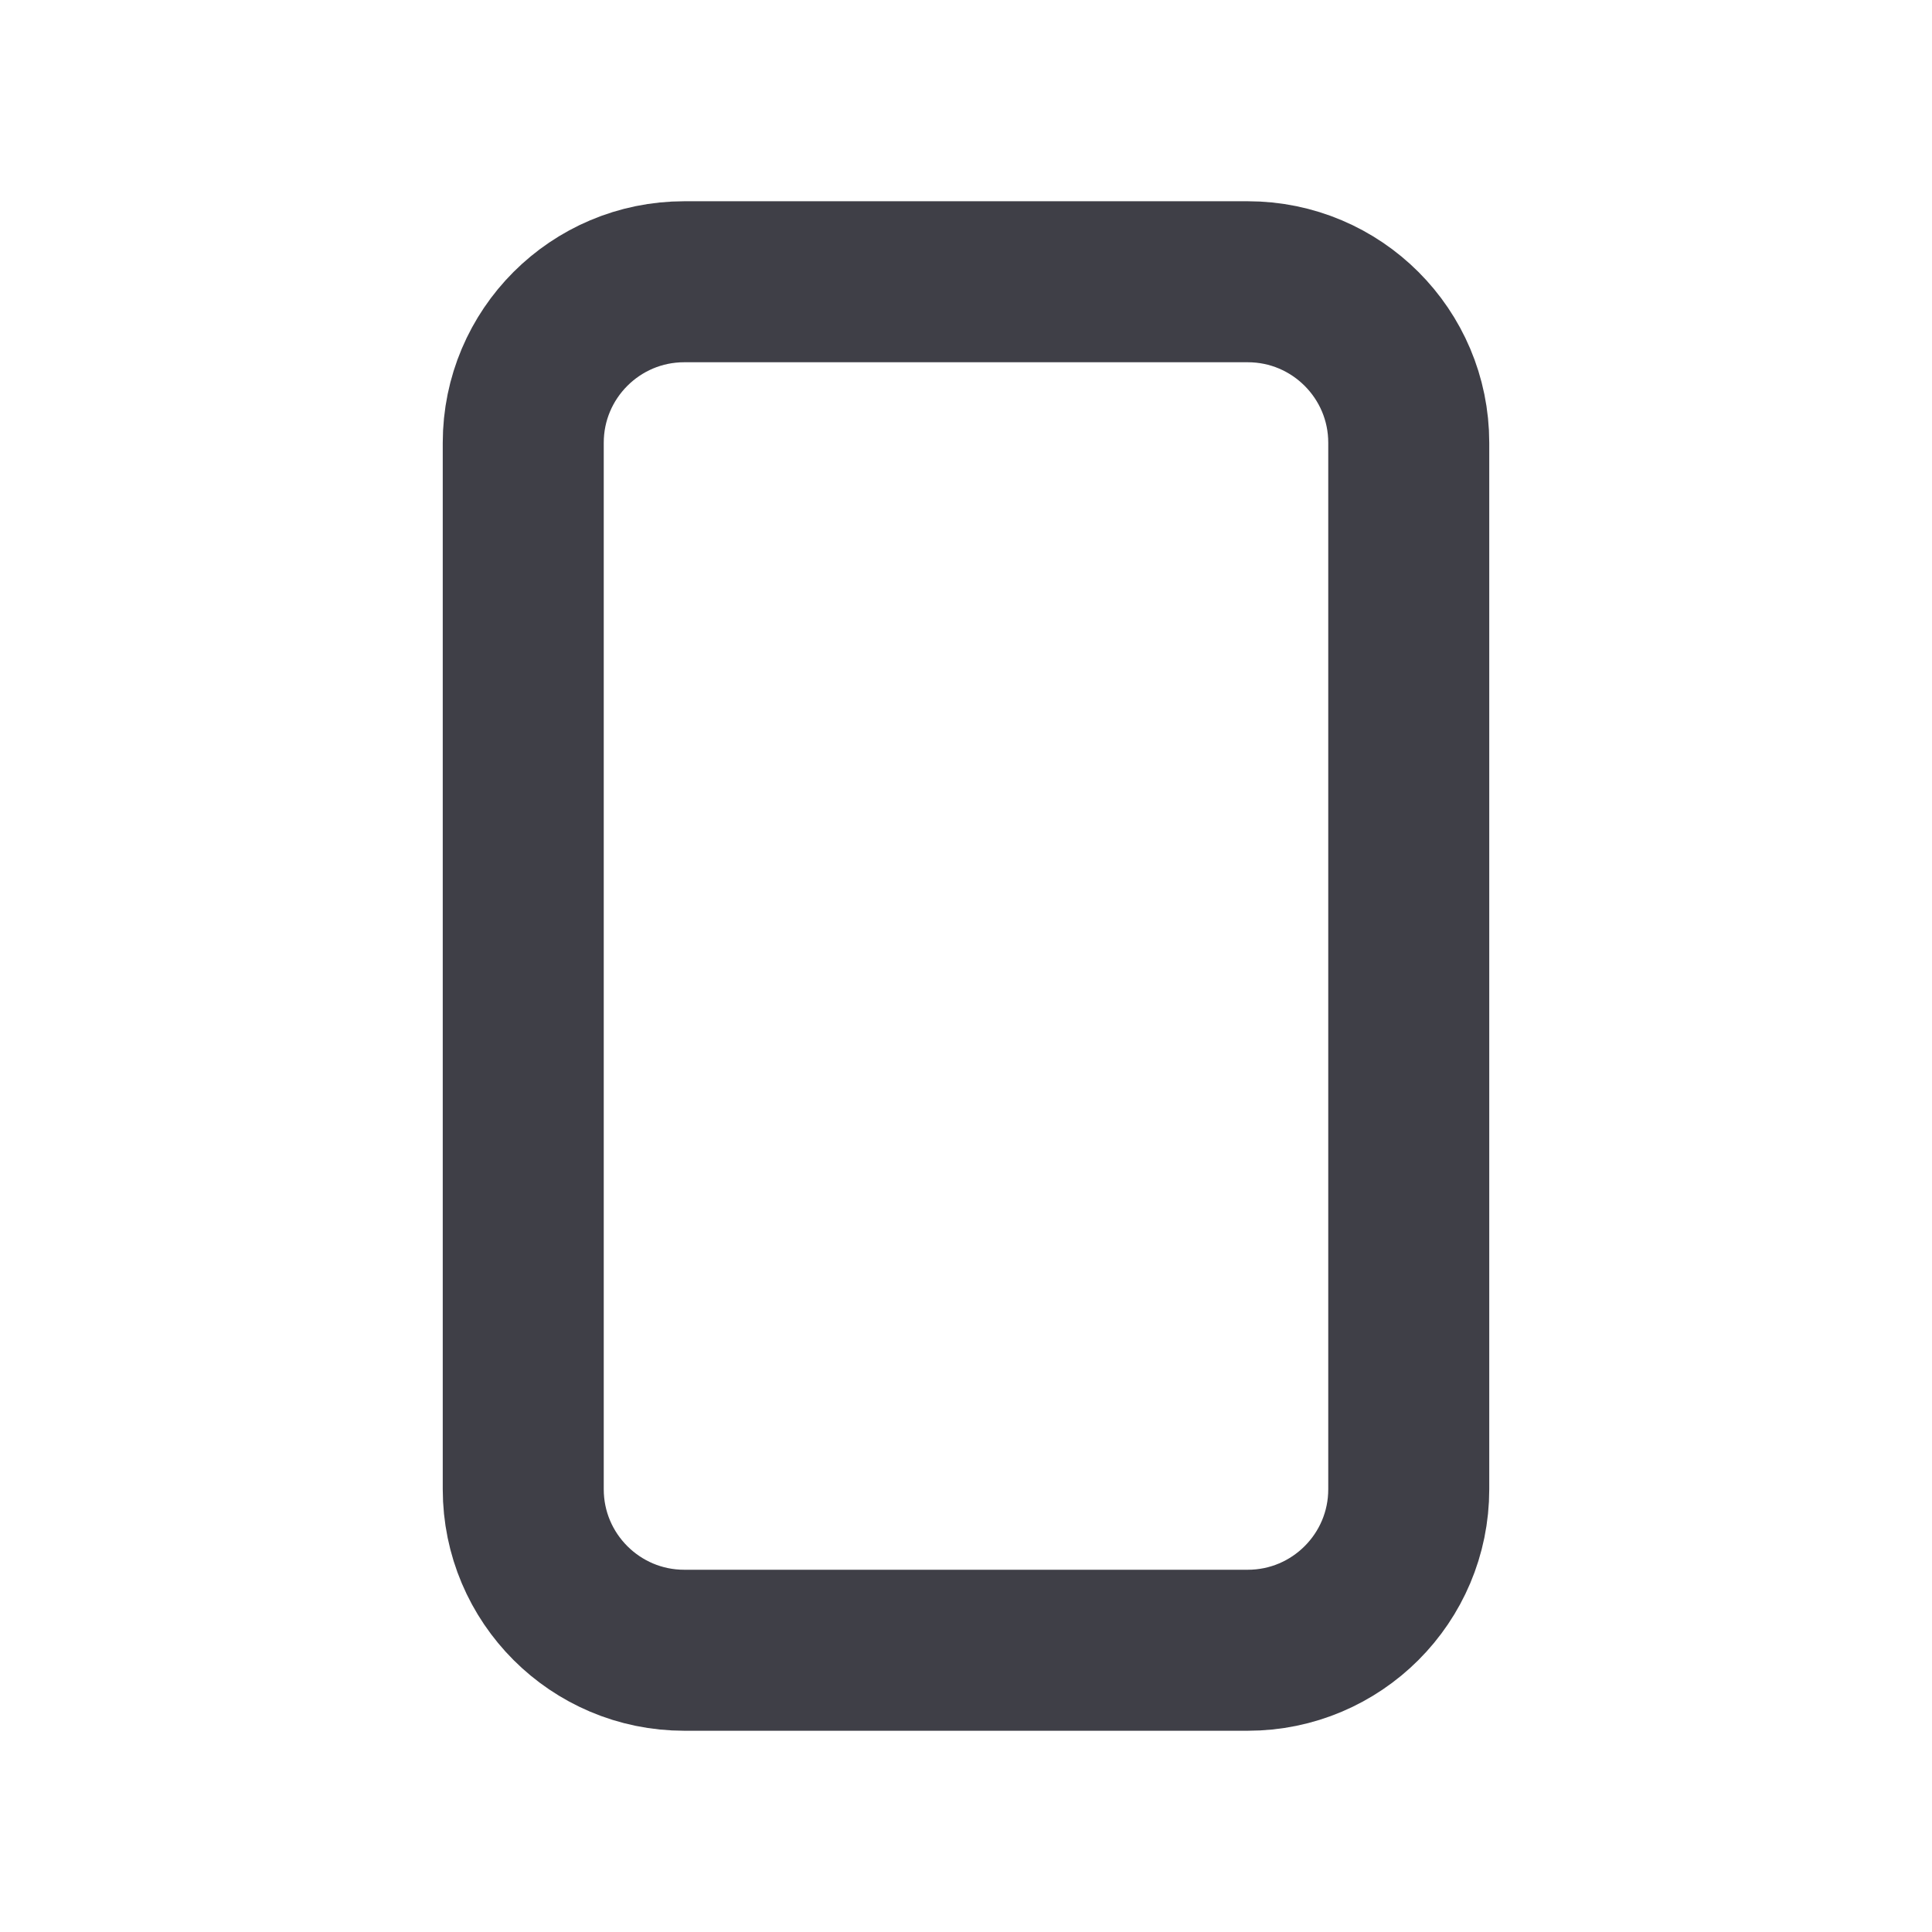
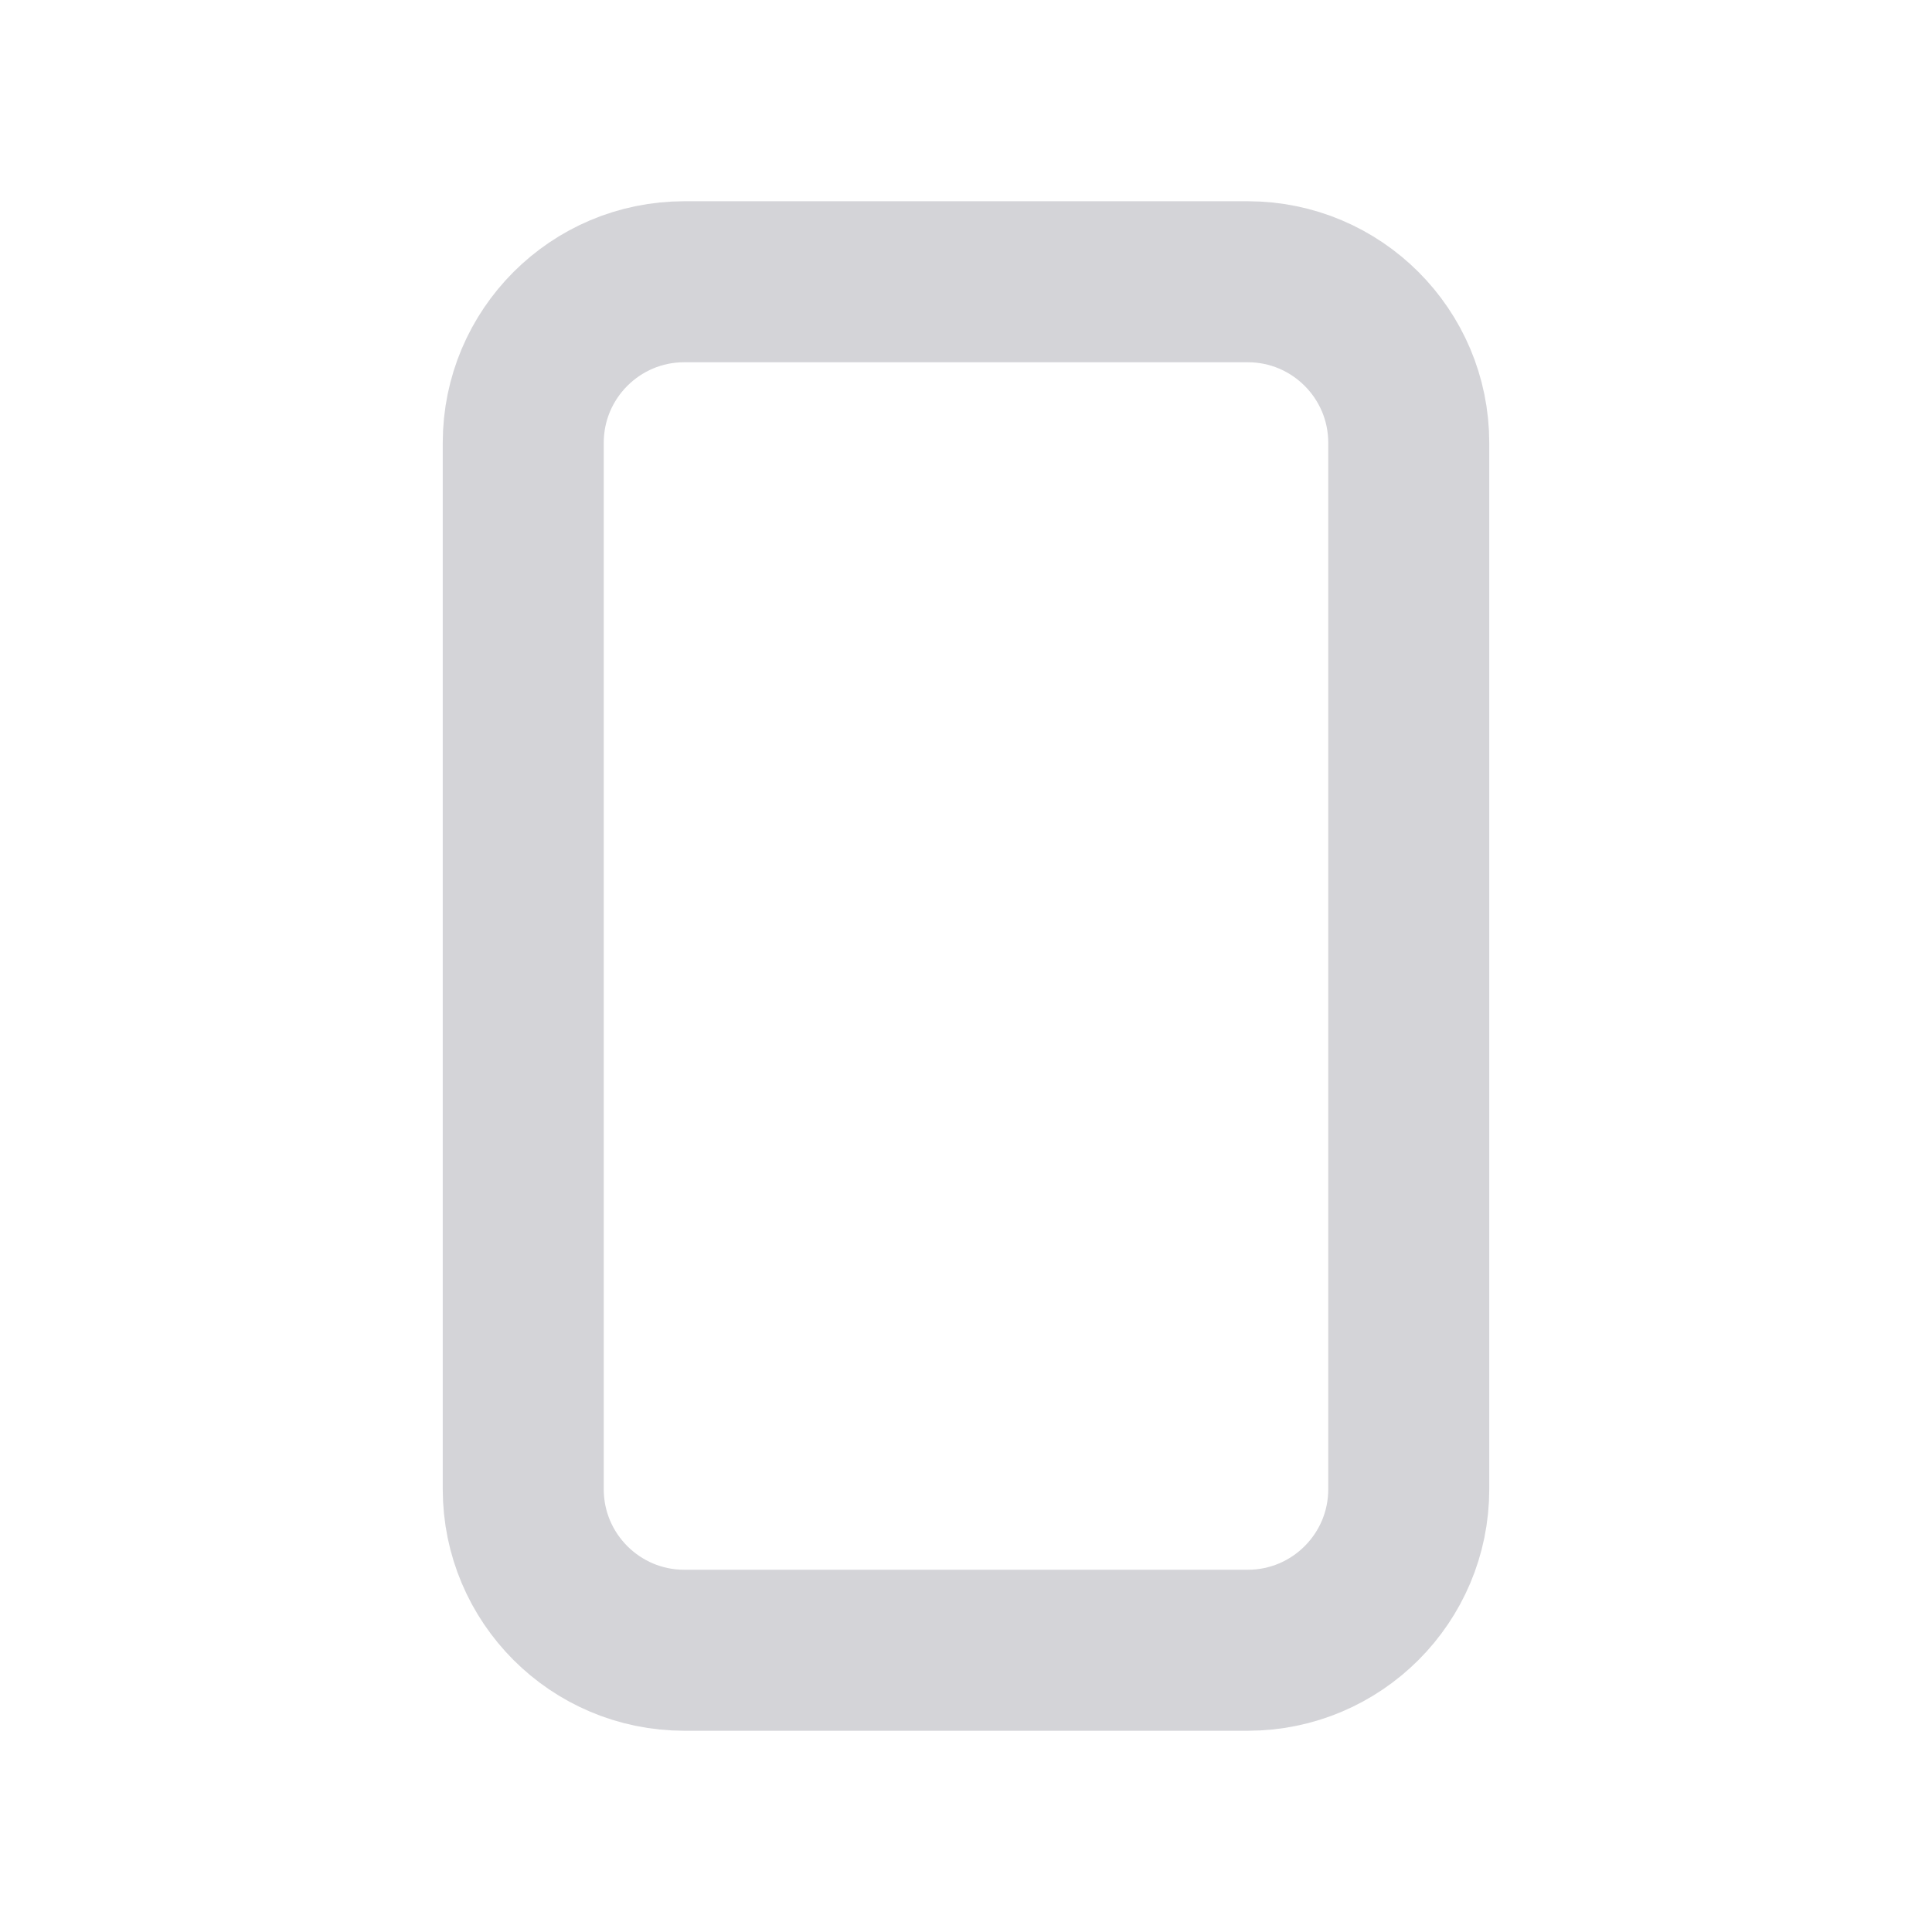
<svg xmlns="http://www.w3.org/2000/svg" preserveAspectRatio="none" overflow="visible" style="display: block;" width="18" height="18" viewBox="0 0 18 18" fill="none">
  <g id="Icon / view">
-     <path id="Vector" d="M6.375 2.625H11.625C12.453 2.625 13.125 3.297 13.125 4.125V13.875C13.125 14.703 12.453 15.375 11.625 15.375H6.375C5.547 15.375 4.875 14.703 4.875 13.875V4.125C4.875 3.297 5.547 2.625 6.375 2.625Z" stroke-width="1.5" stroke-linecap="round" stroke-linejoin="round" stroke="#3F3F47" />
+     <path id="Vector" d="M6.375 2.625H11.625C12.453 2.625 13.125 3.297 13.125 4.125V13.875C13.125 14.703 12.453 15.375 11.625 15.375H6.375C5.547 15.375 4.875 14.703 4.875 13.875V4.125C4.875 3.297 5.547 2.625 6.375 2.625Z" stroke-width="1.5" stroke-linecap="round" stroke-linejoin="round" stroke="#D4D4D8" />
  </g>
</svg>
